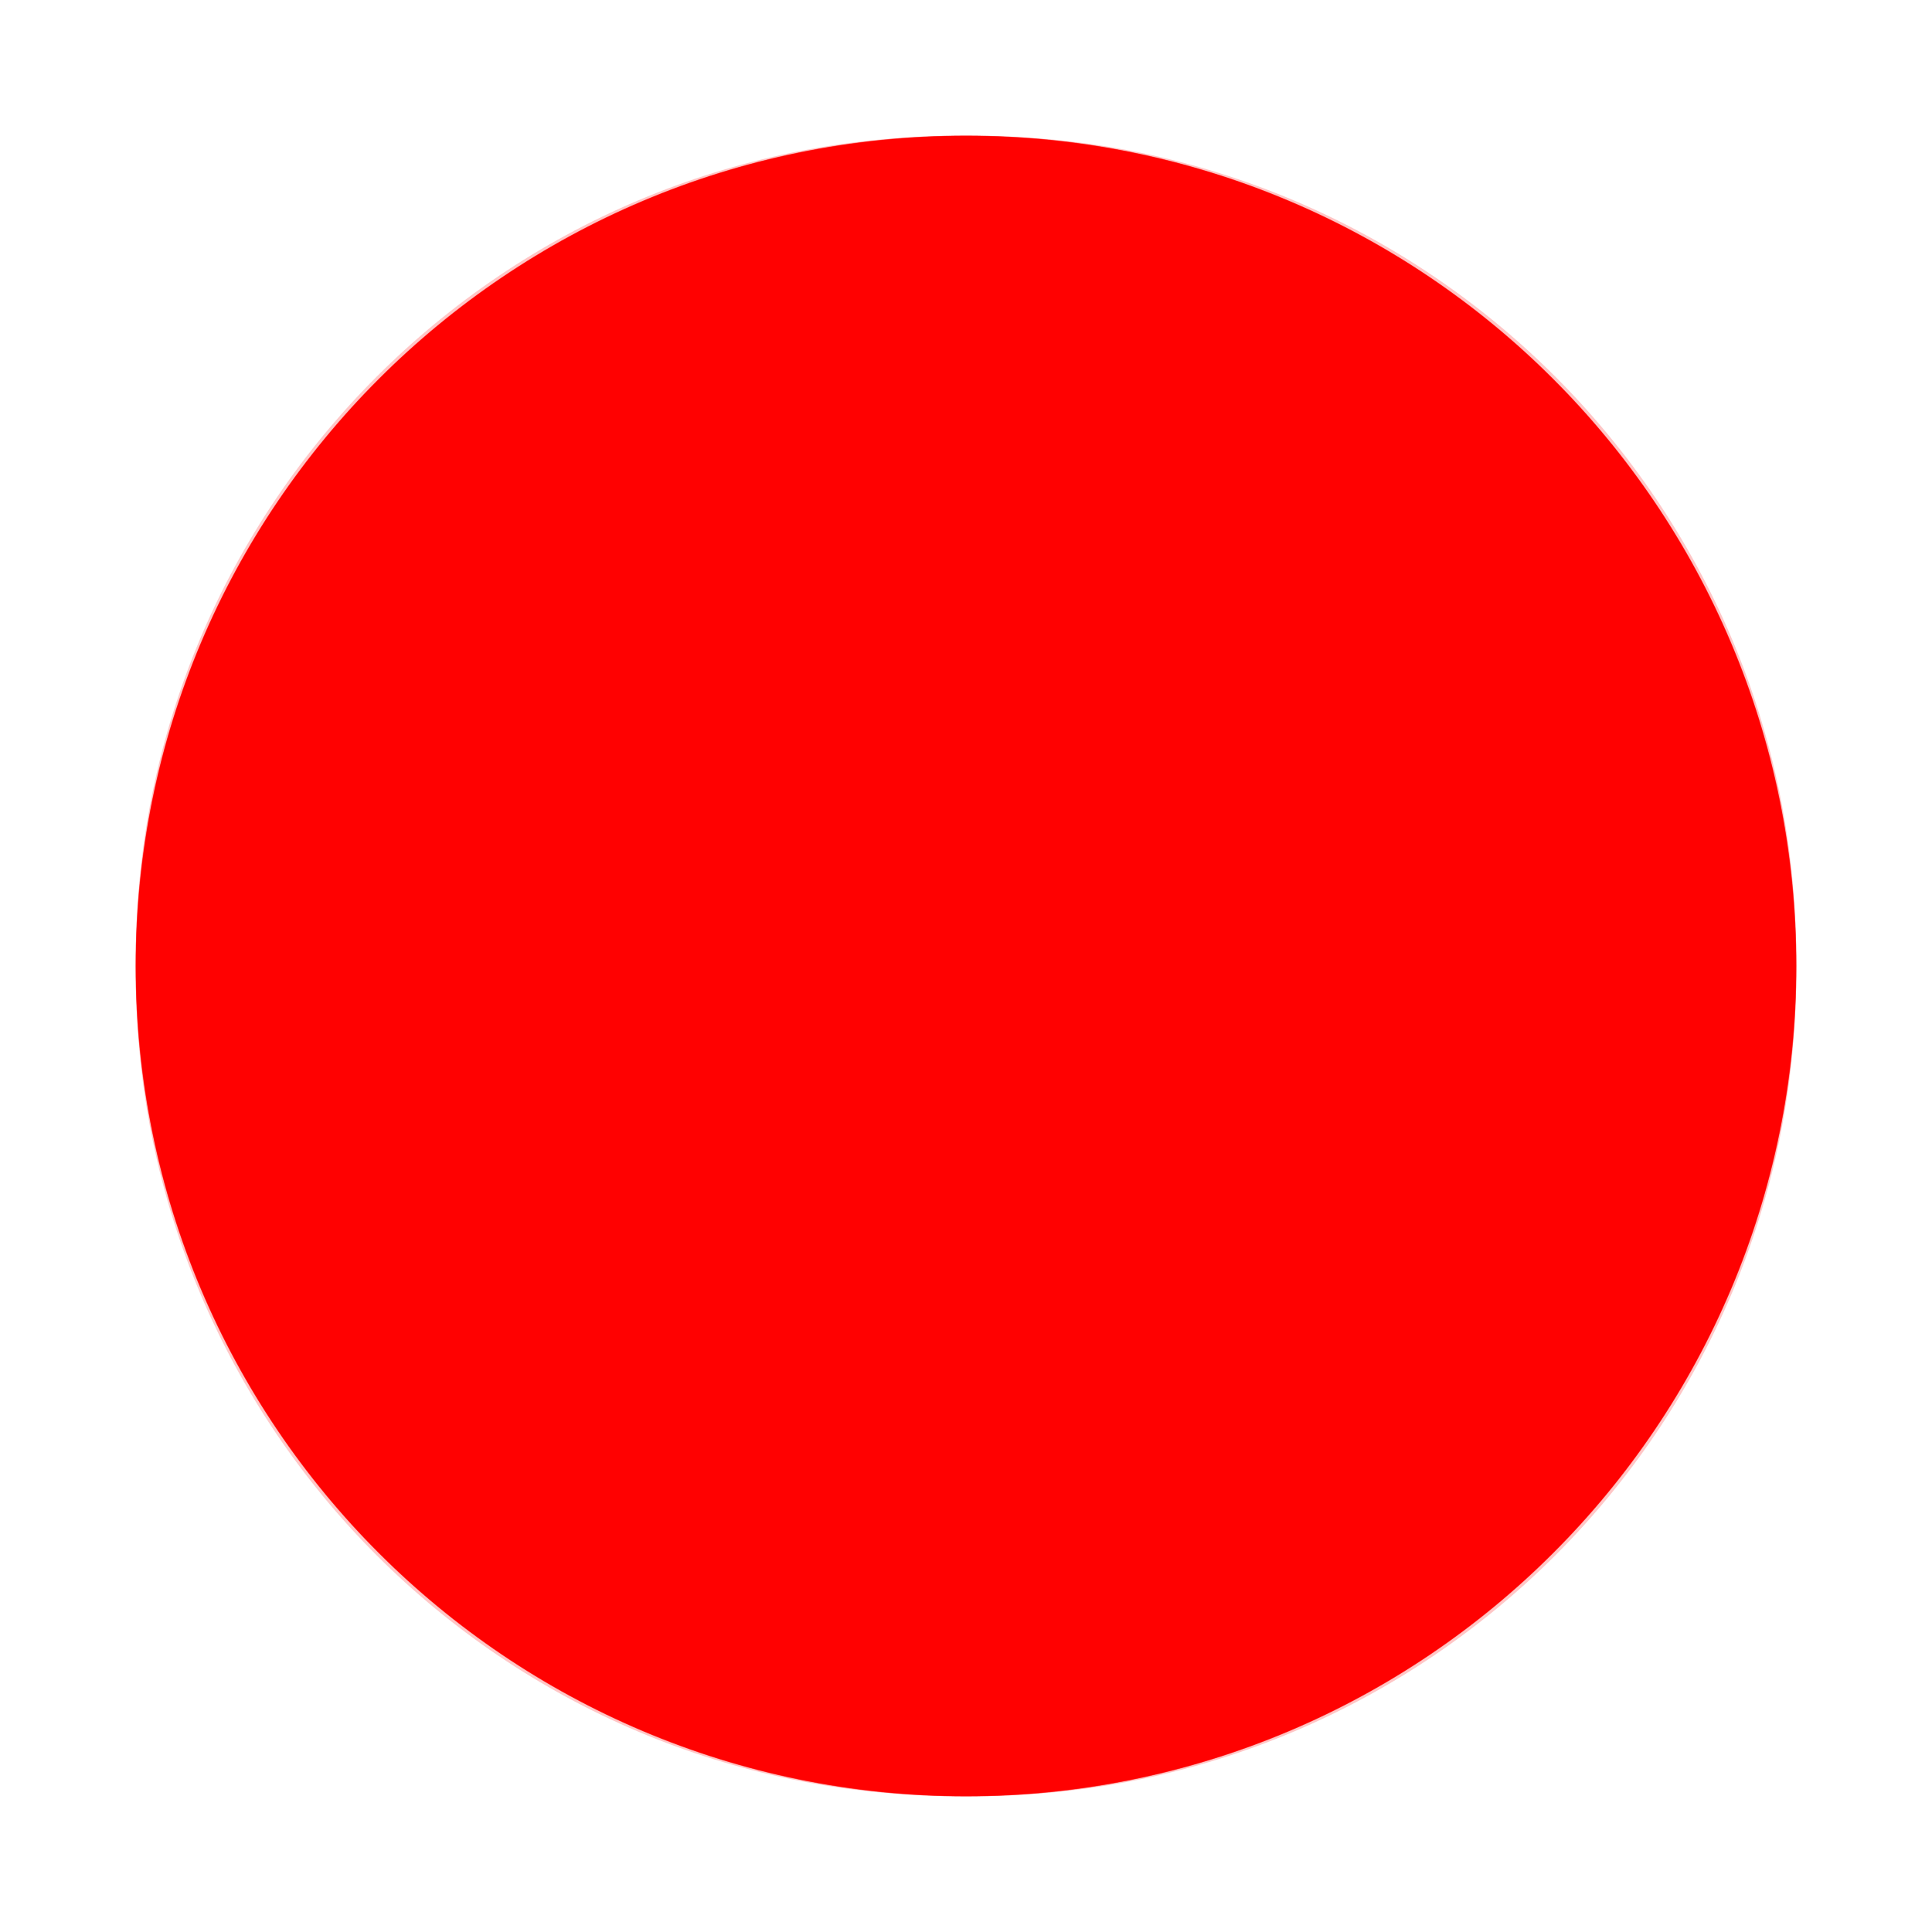
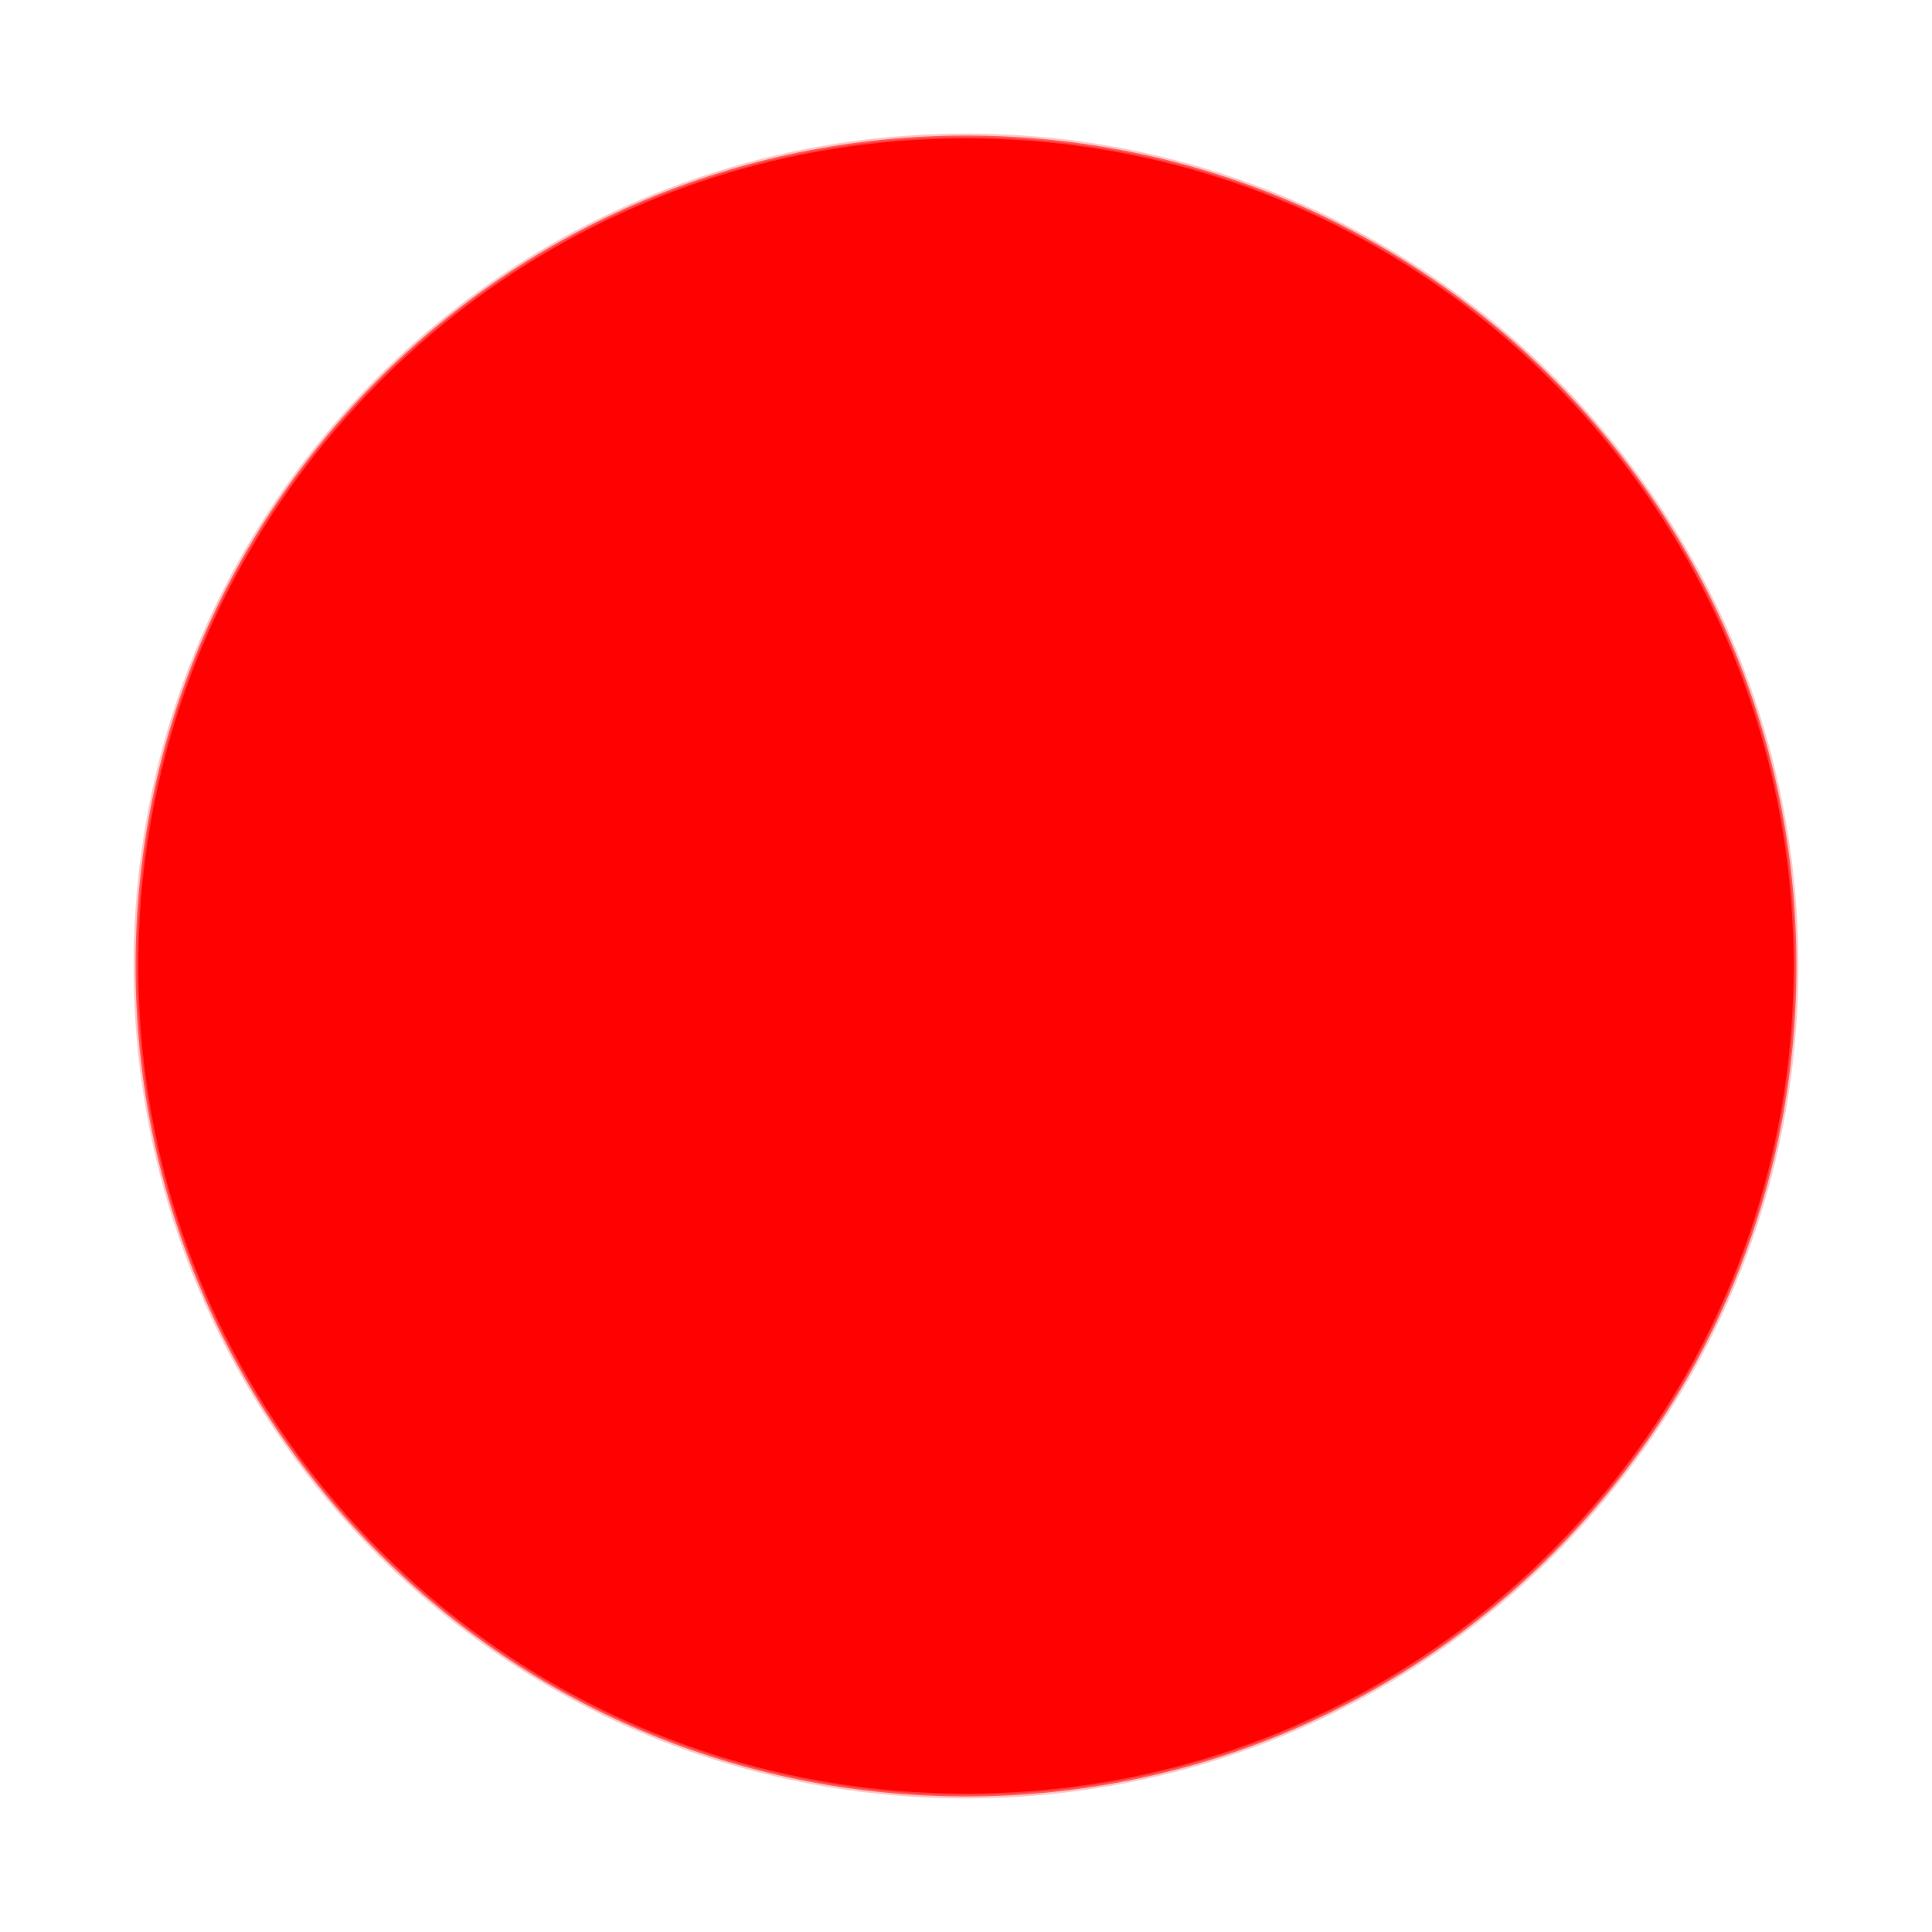
<svg xmlns="http://www.w3.org/2000/svg" viewBox="0 0 256 256">
  <g id="g-s-f03b9c18">
    <rect x="-128.00" y="-128.00" width="256.00" height="256.00" id="s-f03b9c18" fill="#ffffff" transform="translate(128.00, 128.00)" />
  </g>
  <g id="g-s-0ce18347">
-     <rect x="-110.00" y="-110.00" width="220.00" height="220.00" rx="108.95" ry="108.95" id="s-0ce18347" fill="#ffc6c6" transform="translate(128.00, 128.00)" />
+     <circle cx="0.00" cy="0.00" r="110.30" id="s-0ce18347" fill="#ffc6c6" transform="translate(128.00, 128.00)" />
  </g>
  <g id="g-s-9386a7e2">
    <circle cx="0.00" cy="0.00" r="110.04" id="s-9386a7e2" fill="#ff5958" transform="translate(128.00, 128.00)" />
  </g>
  <g id="g-s-a201c4c5">
    <circle cx="0.00" cy="0.00" r="109.84" id="s-a201c4c5" fill="#ff3838" transform="translate(128.00, 128.00)" />
  </g>
  <g id="g-s-6ae58d2c">
-     <rect x="-110.00" y="-110.00" width="220.00" height="220.00" rx="111.54" ry="111.54" id="s-6ae58d2c" fill="#ff0101" transform="translate(128.00, 128.00)" />
+     <circle cx="0.00" cy="0.00" r="109.66" id="s-6ae58d2c" fill="#ff0101" transform="translate(128.00, 128.00)" />
  </g>
</svg>
